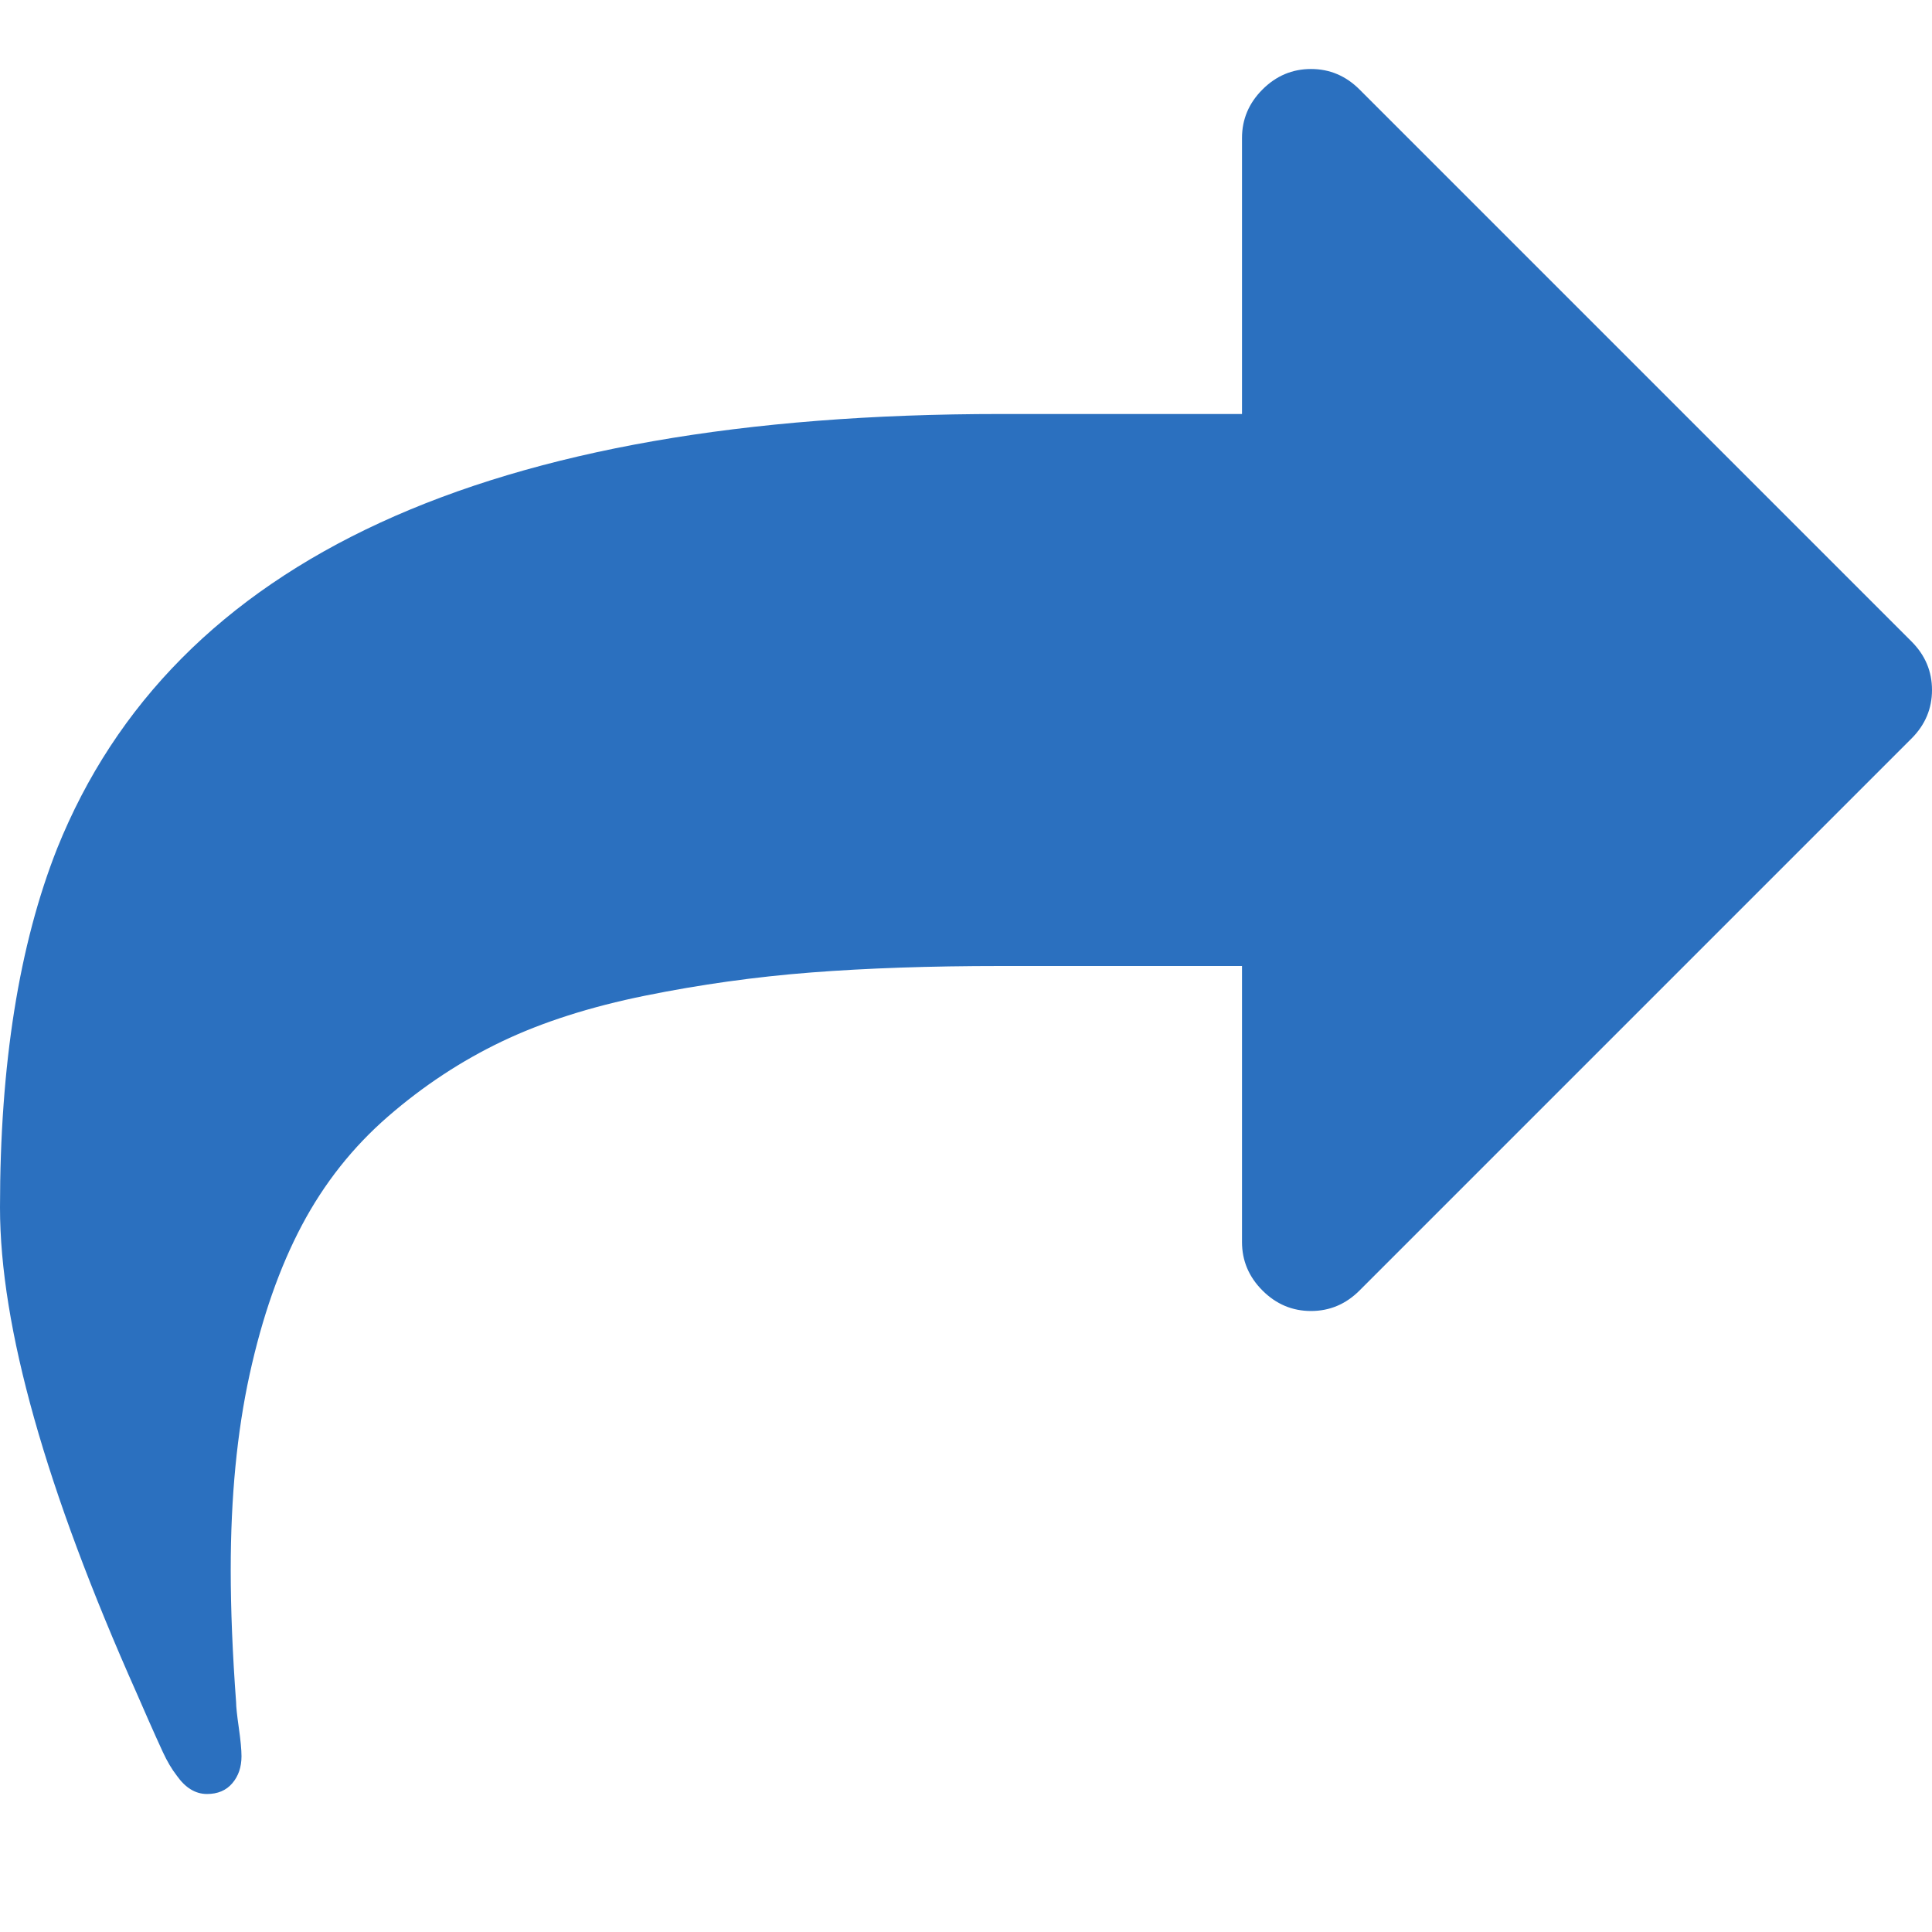
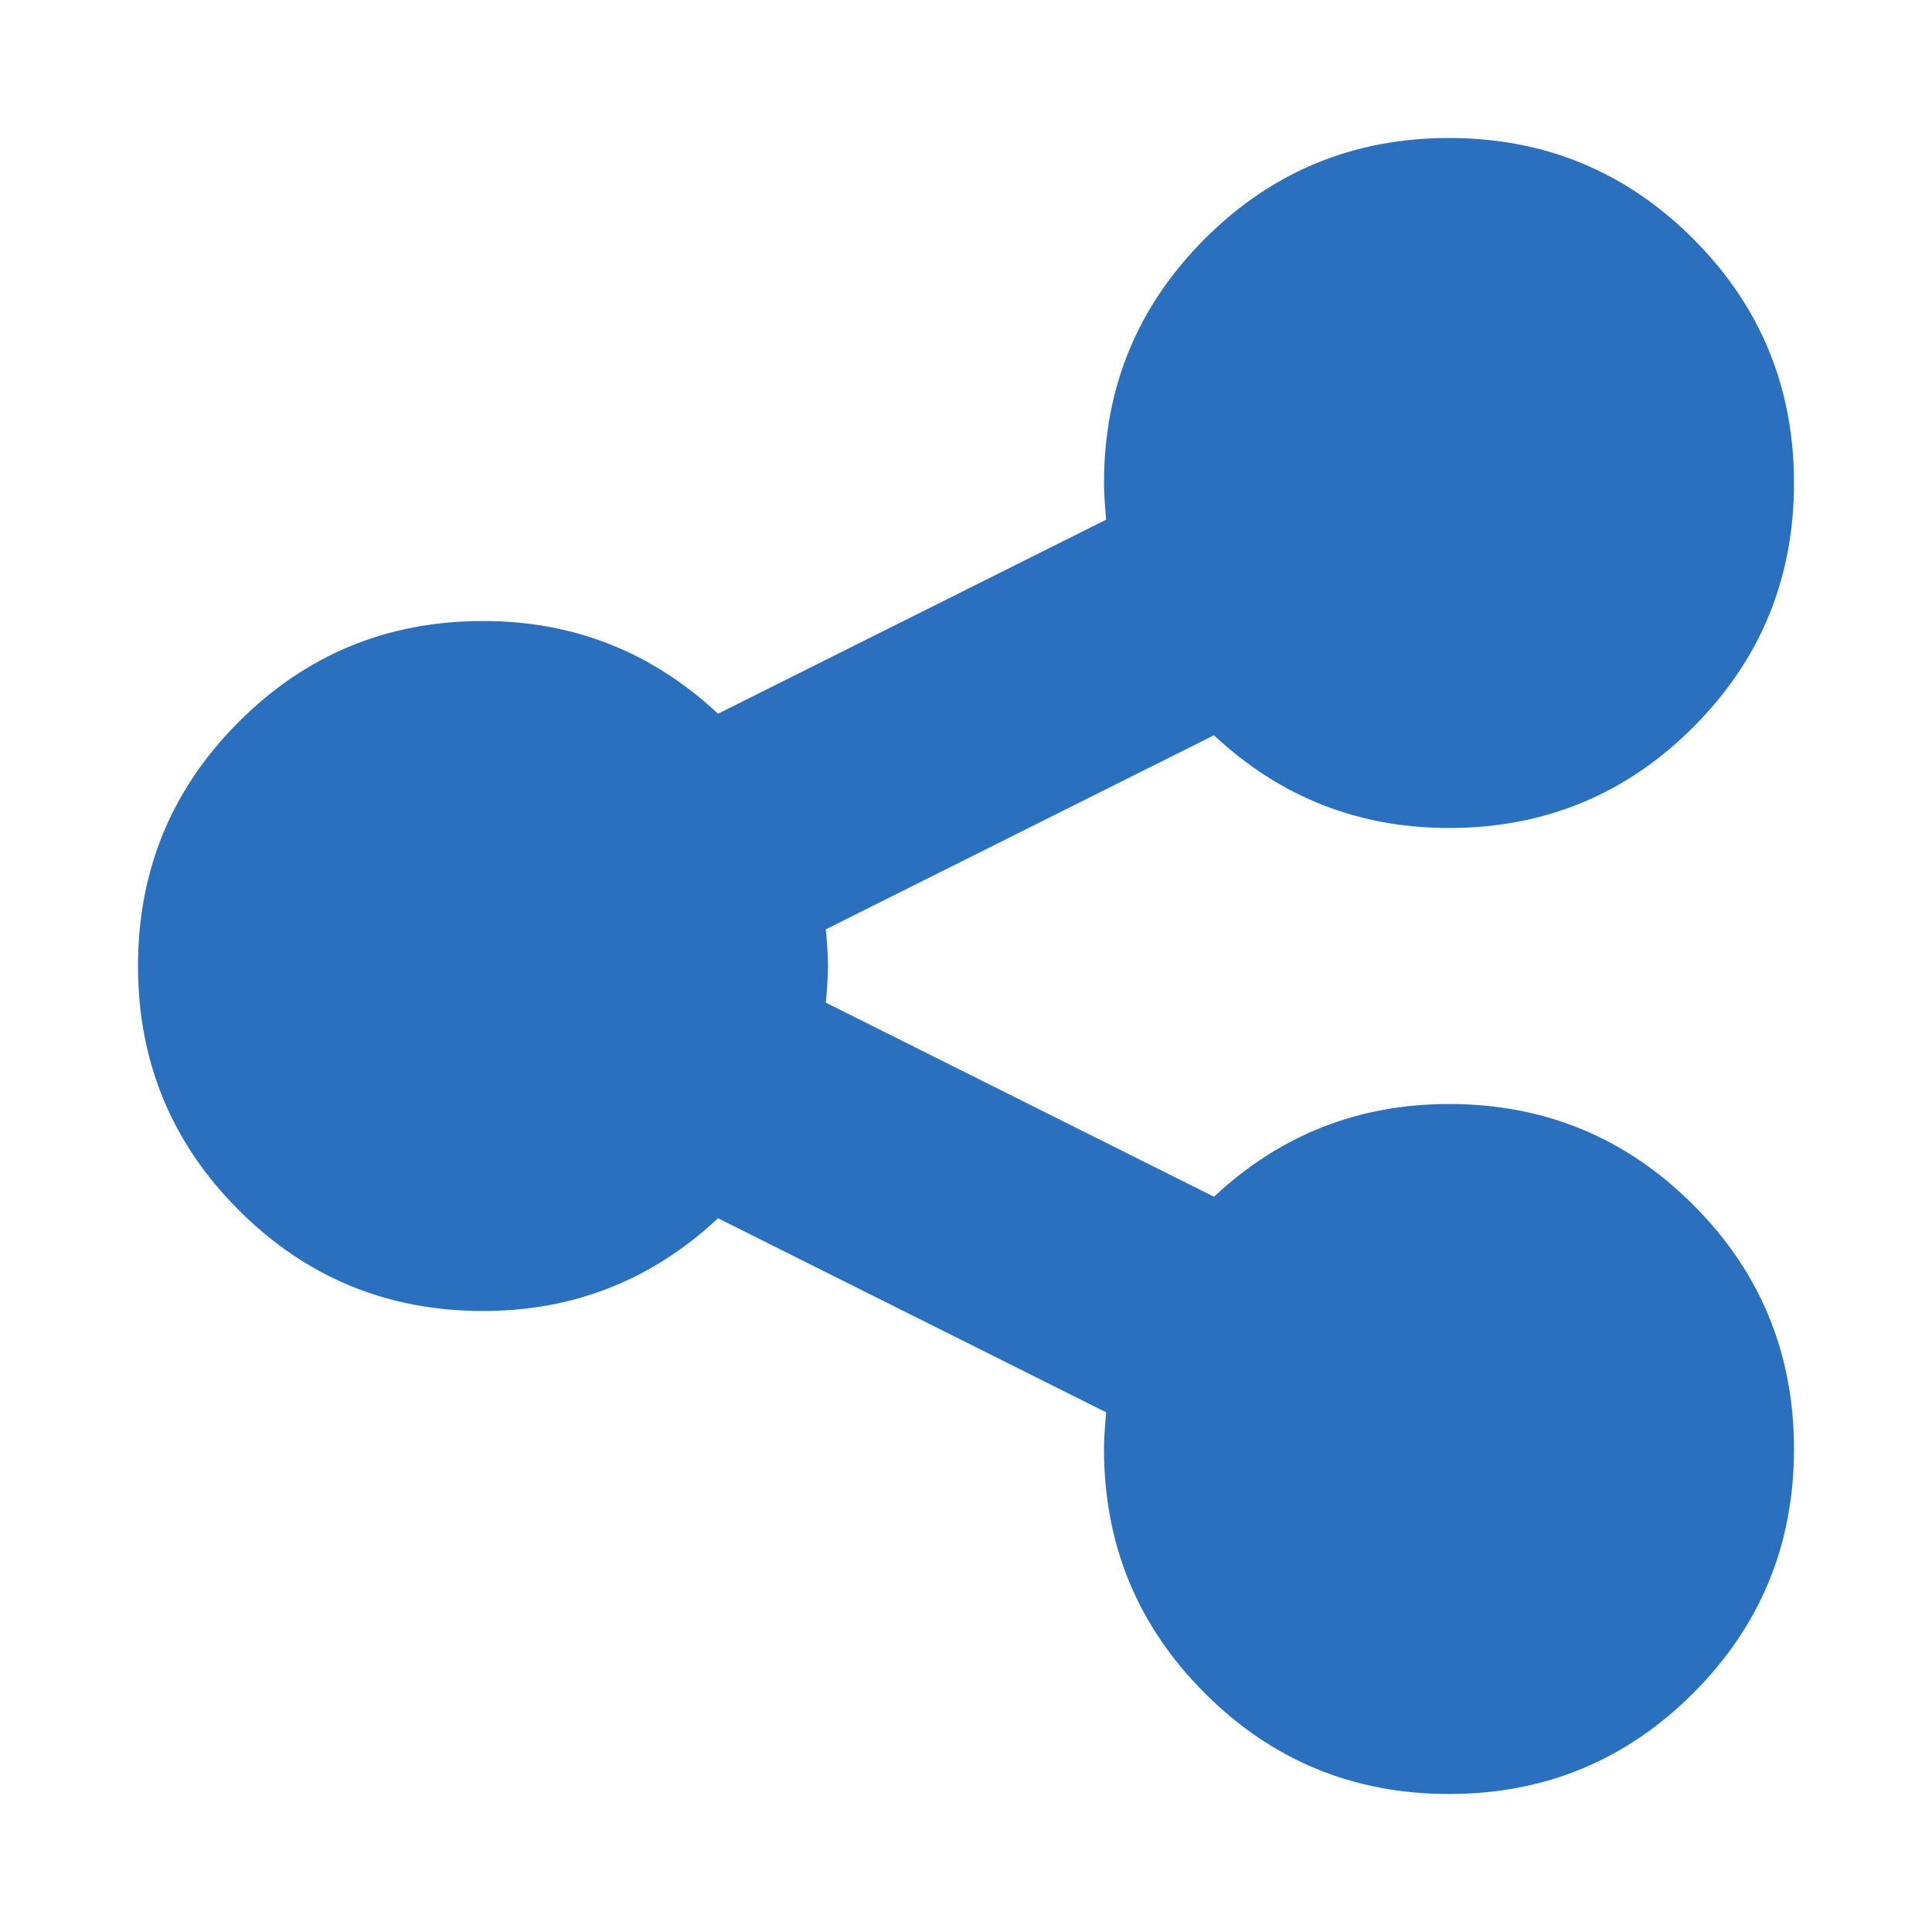
<svg xmlns="http://www.w3.org/2000/svg" width="13" height="13" viewBox="0 0 1792 1792">
-   <path fill="#2b70bf" d="M1792 640q0 26-19 45l-512 512q-19 19-45 19t-45-19-19-45v-256h-224q-98 0-175.5 6t-154 21.5-133 42.5-105.5 69.5-80 101-48.5 138.5-17.5 181q0 55 5 123 0 6 2.5 23.5t2.5 26.5q0 15-8.5 25t-23.5 10q-16 0-28-17-7-9-13-22t-13.5-30-10.5-24q-127-285-127-451 0-199 53-333 162-403 875-403h224v-256q0-26 19-45t45-19 45 19l512 512q19 19 19 45z" />
+   <path fill="#2b70bf" d="M1344 1024q133 0 226.5 93.5t93.5 226.5-93.5 226.5-226.5 93.5-226.5-93.5-93.5-226.5q0-12 2-34l-360-180q-92 86-218 86-133 0-226.5-93.5t-93.5-226.5 93.5-226.5 226.5-93.5q126 0 218 86l360-180q-2-22-2-34 0-133 93.5-226.5t226.5-93.5 226.5 93.5 93.5 226.5-93.5 226.5-226.5 93.5q-126 0-218-86l-360 180q2 22 2 34t-2 34l360 180q92-86 218-86z" />
</svg>
